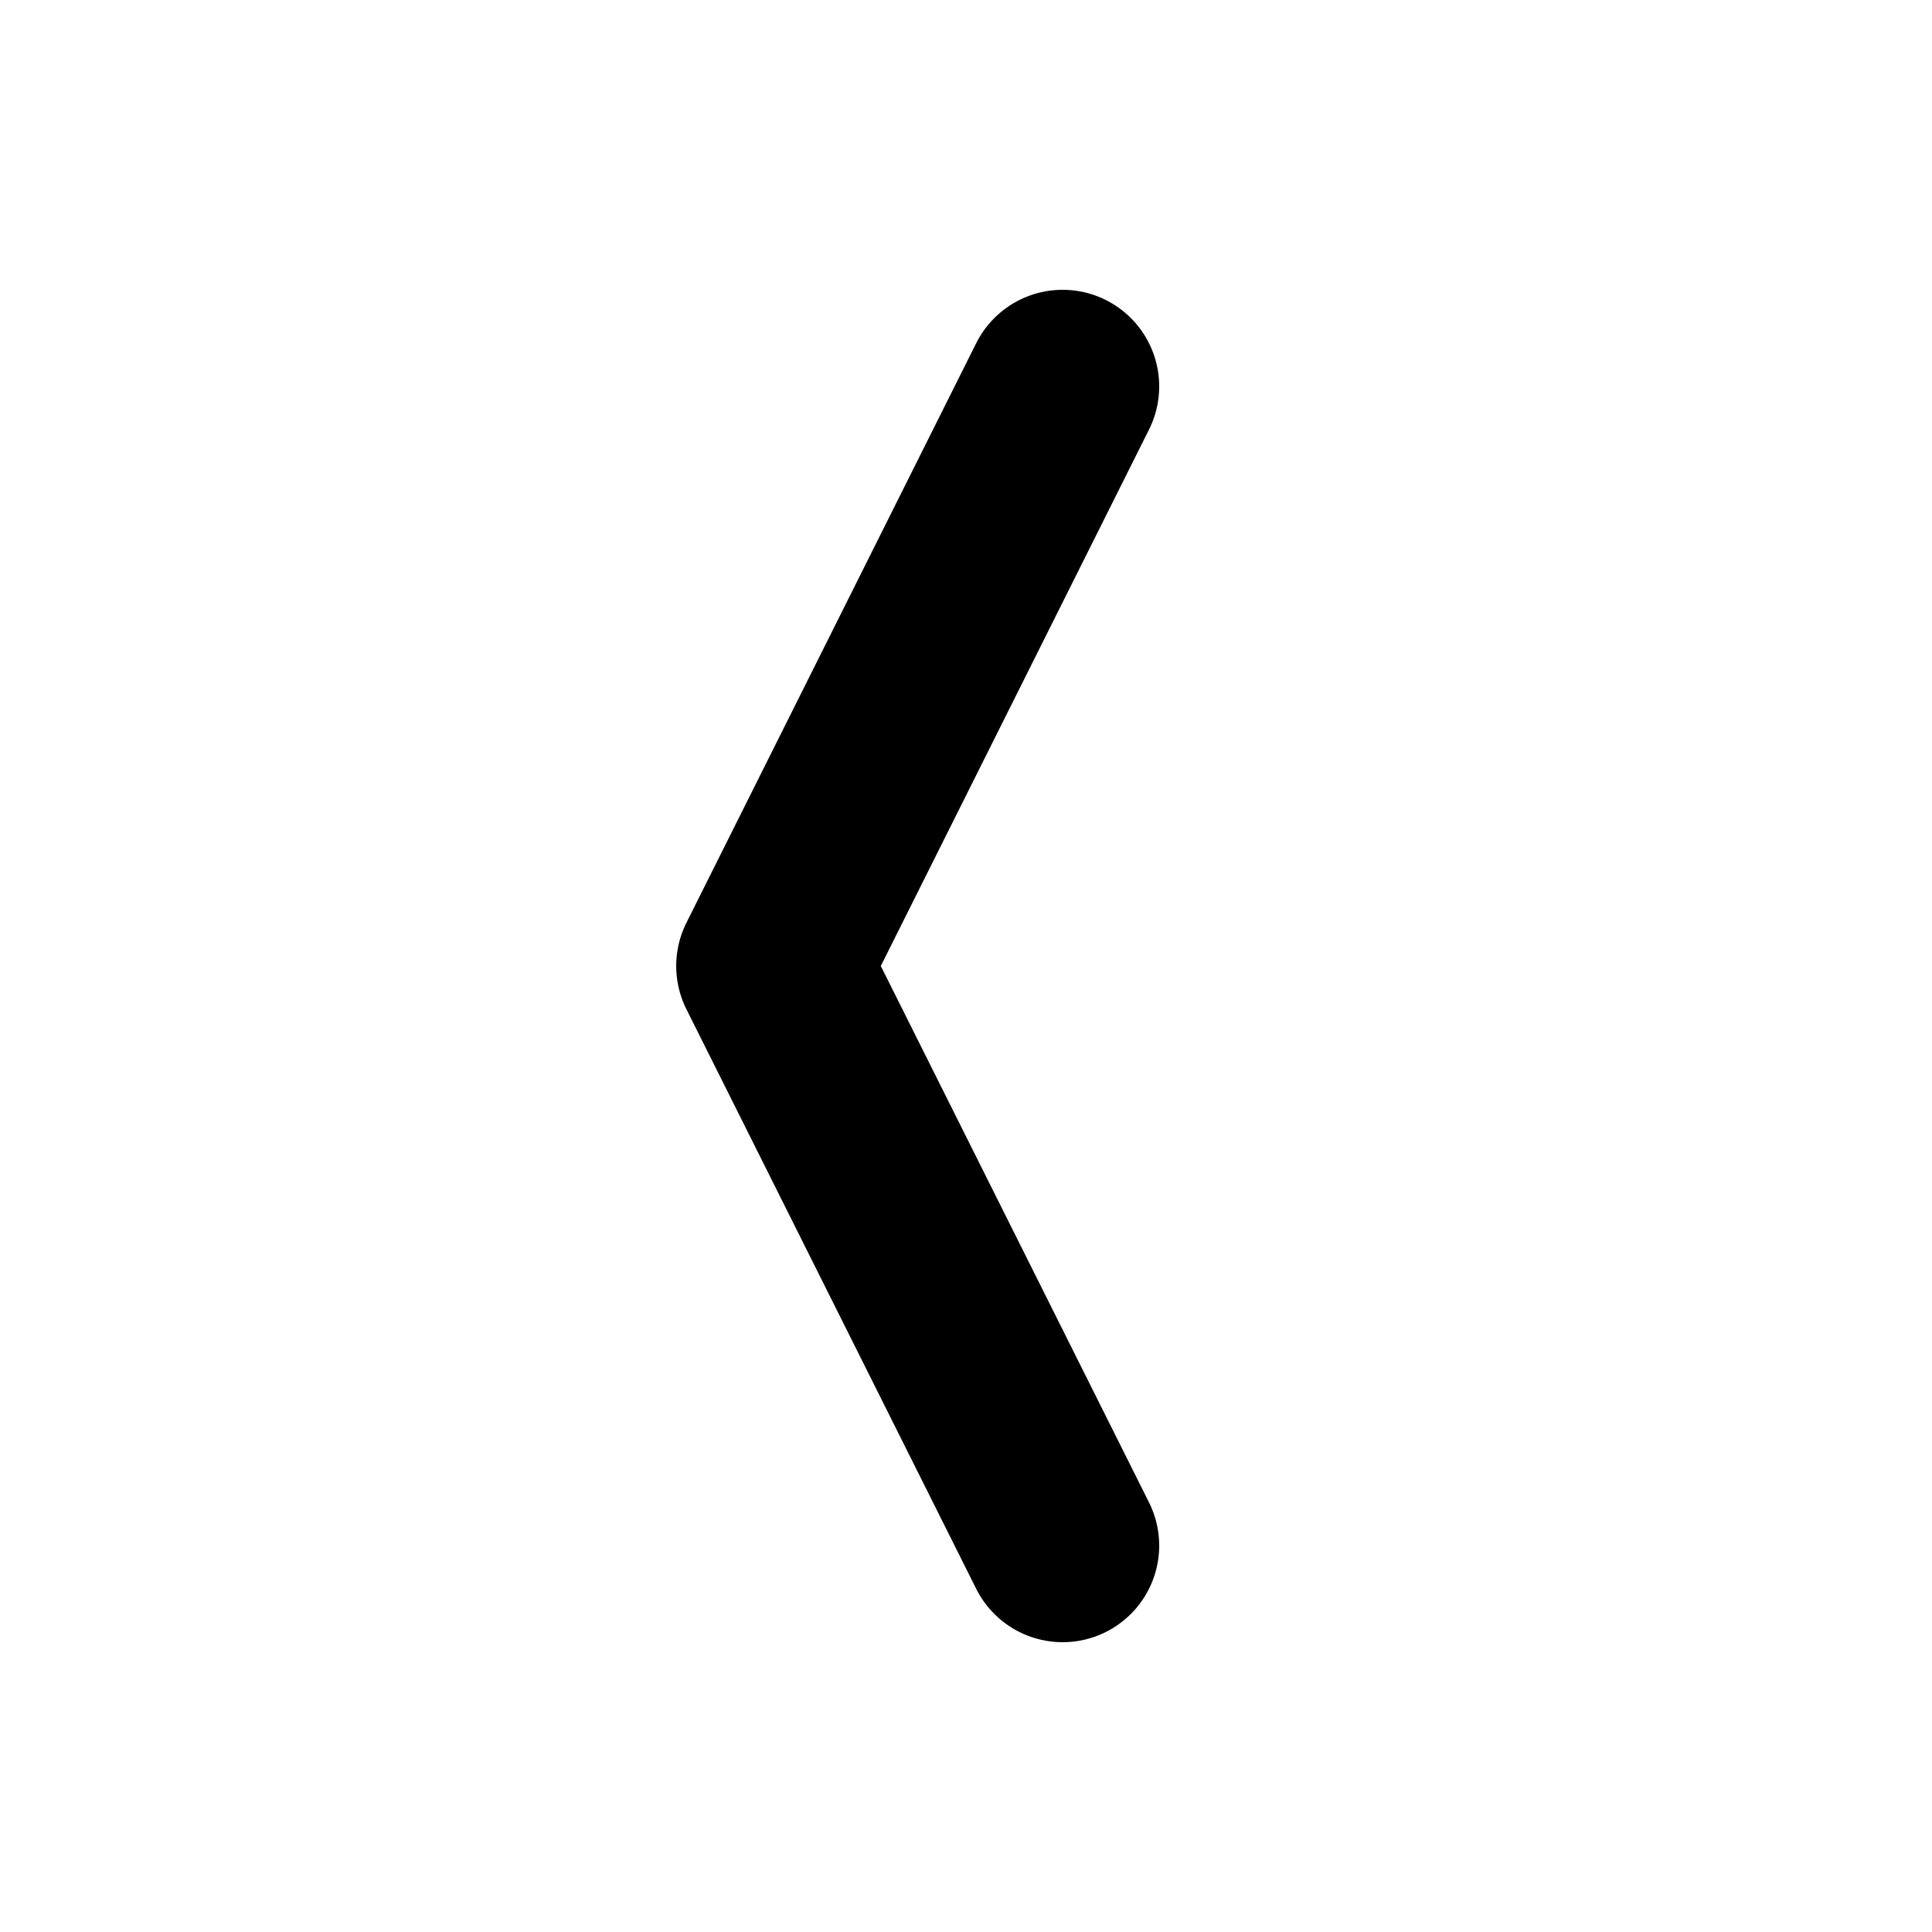
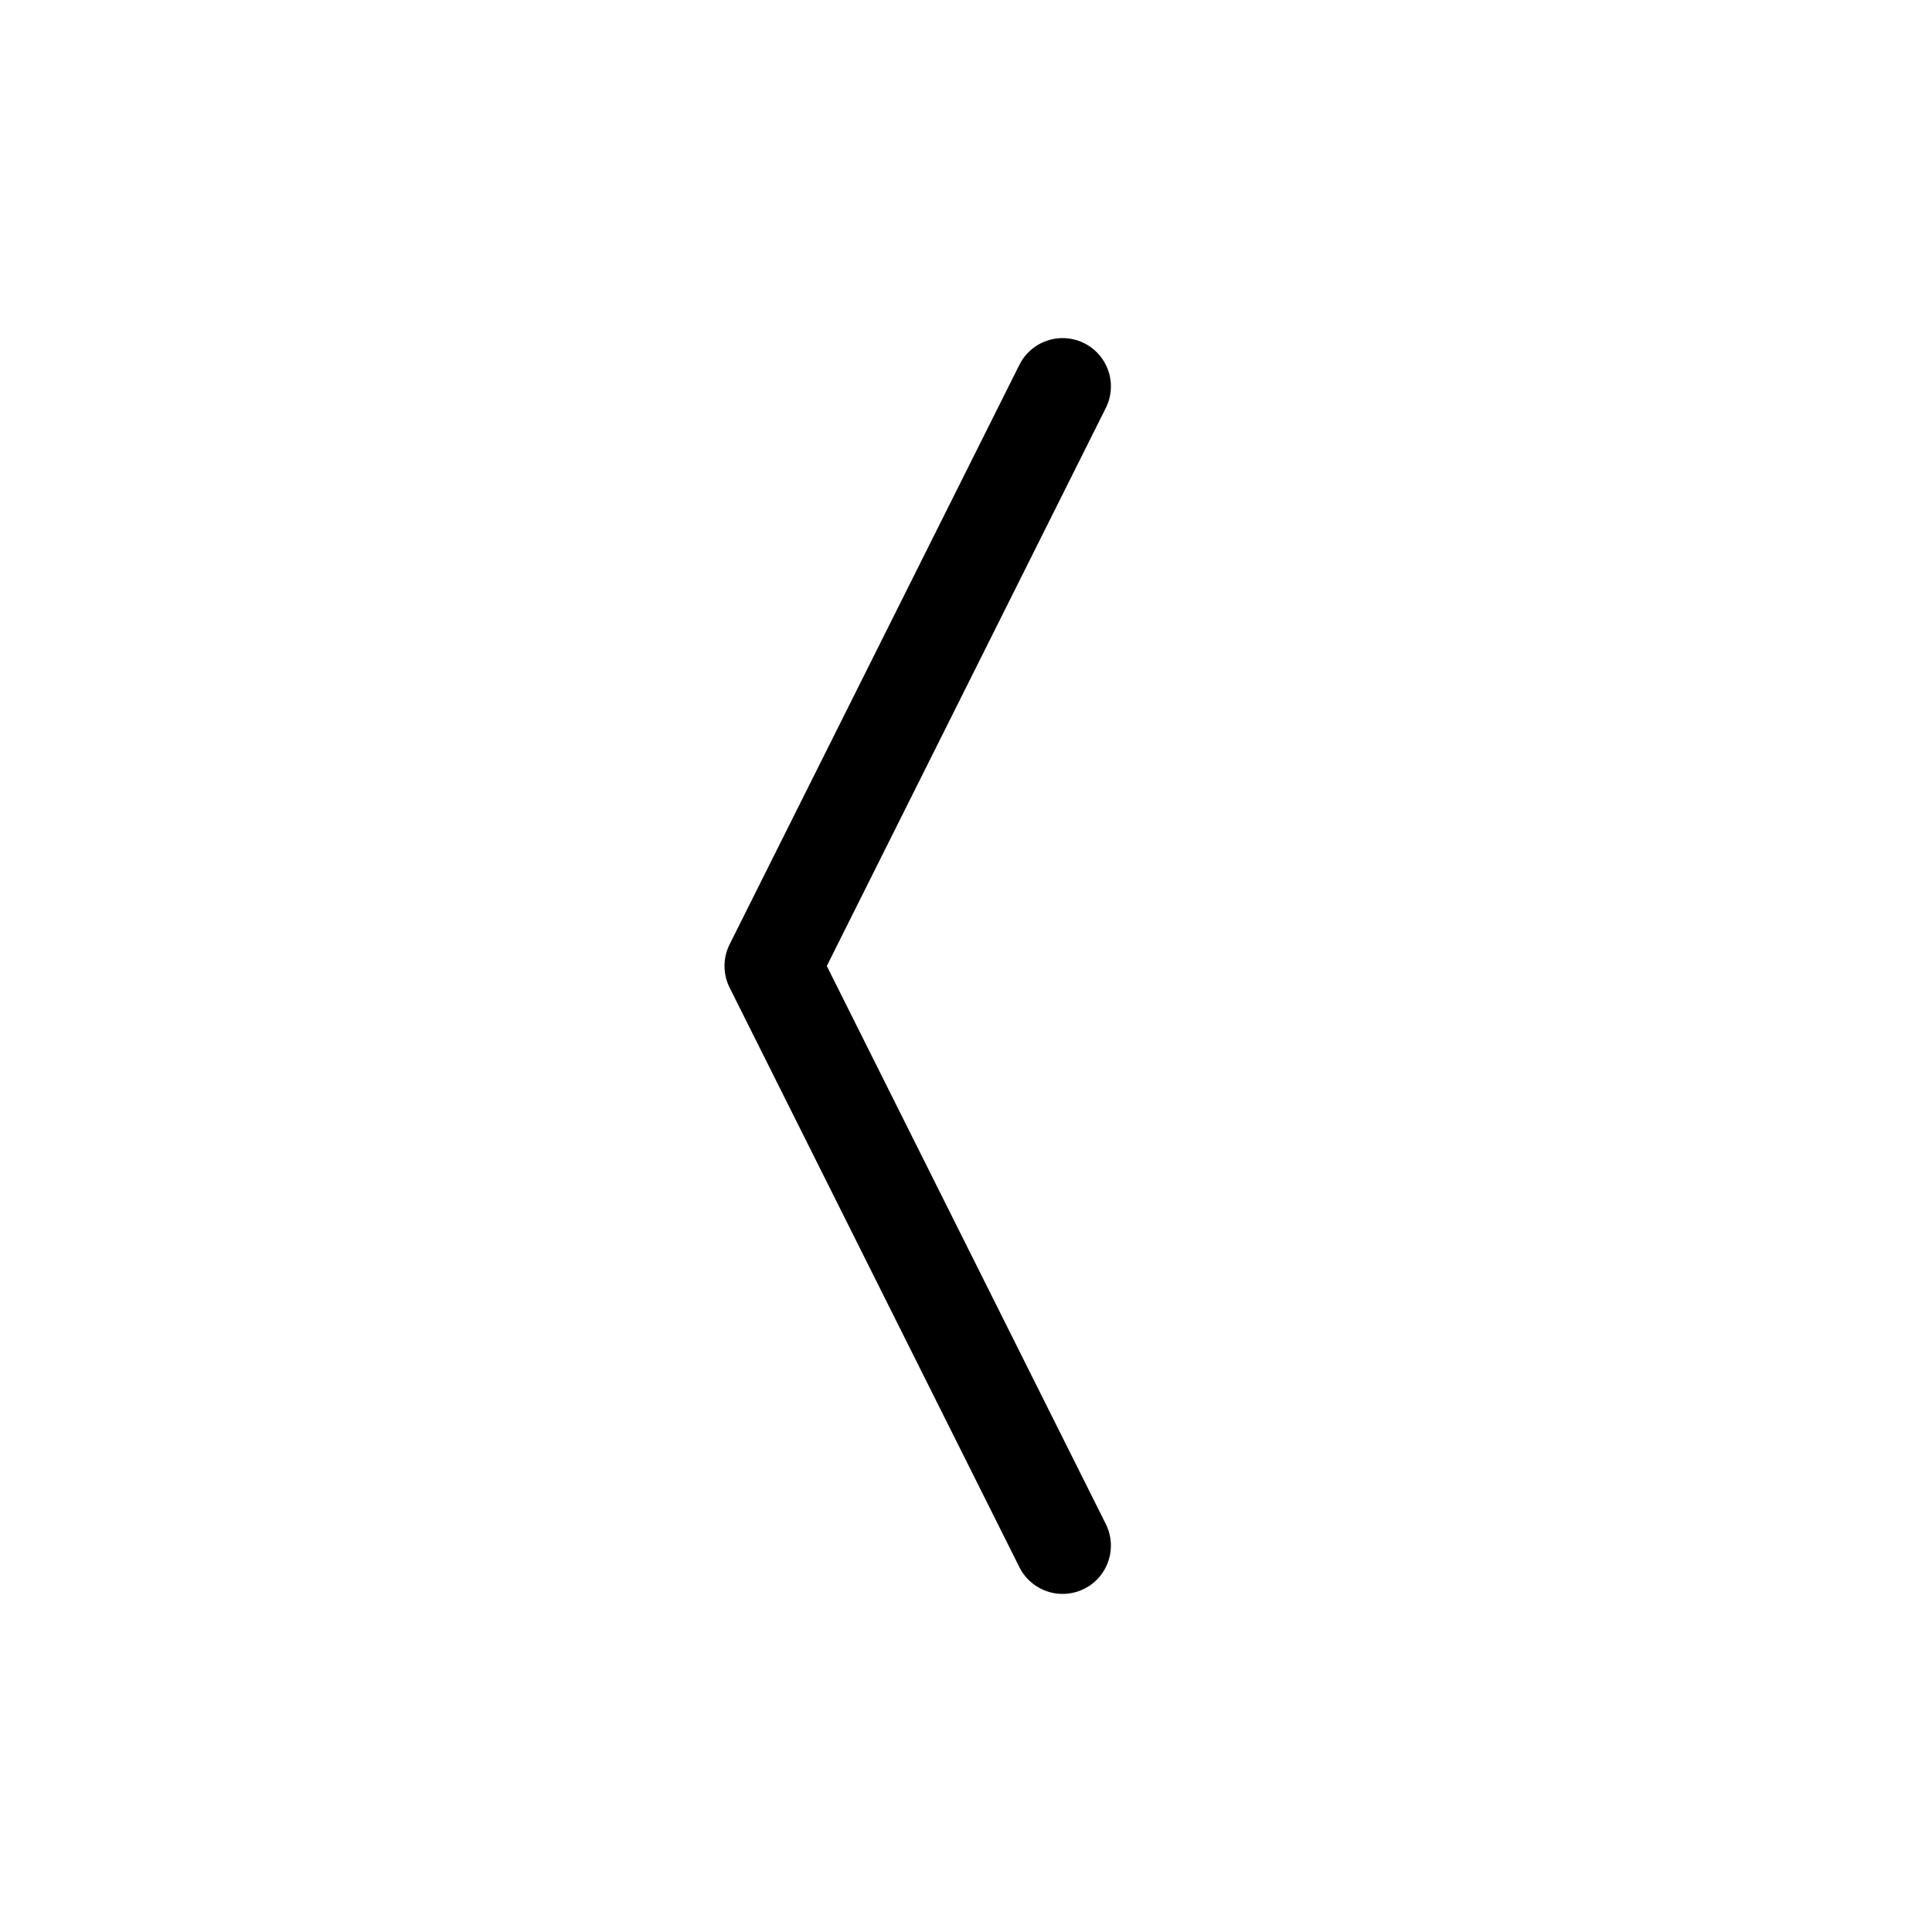
<svg xmlns="http://www.w3.org/2000/svg" width="20" height="20" class="bi bi-chevron-condensed-left" viewBox="0 0 20 20">
-   <path fill="none" stroke="currentColor" stroke-linecap="round" stroke-linejoin="round" stroke-width="2" d="M11 4l-3 6 3 6" />
+   <path fill="none" stroke="currentColor" stroke-linecap="round" stroke-linejoin="round" stroke-width="1" d="M11 4l-3 6 3 6" />
</svg>
